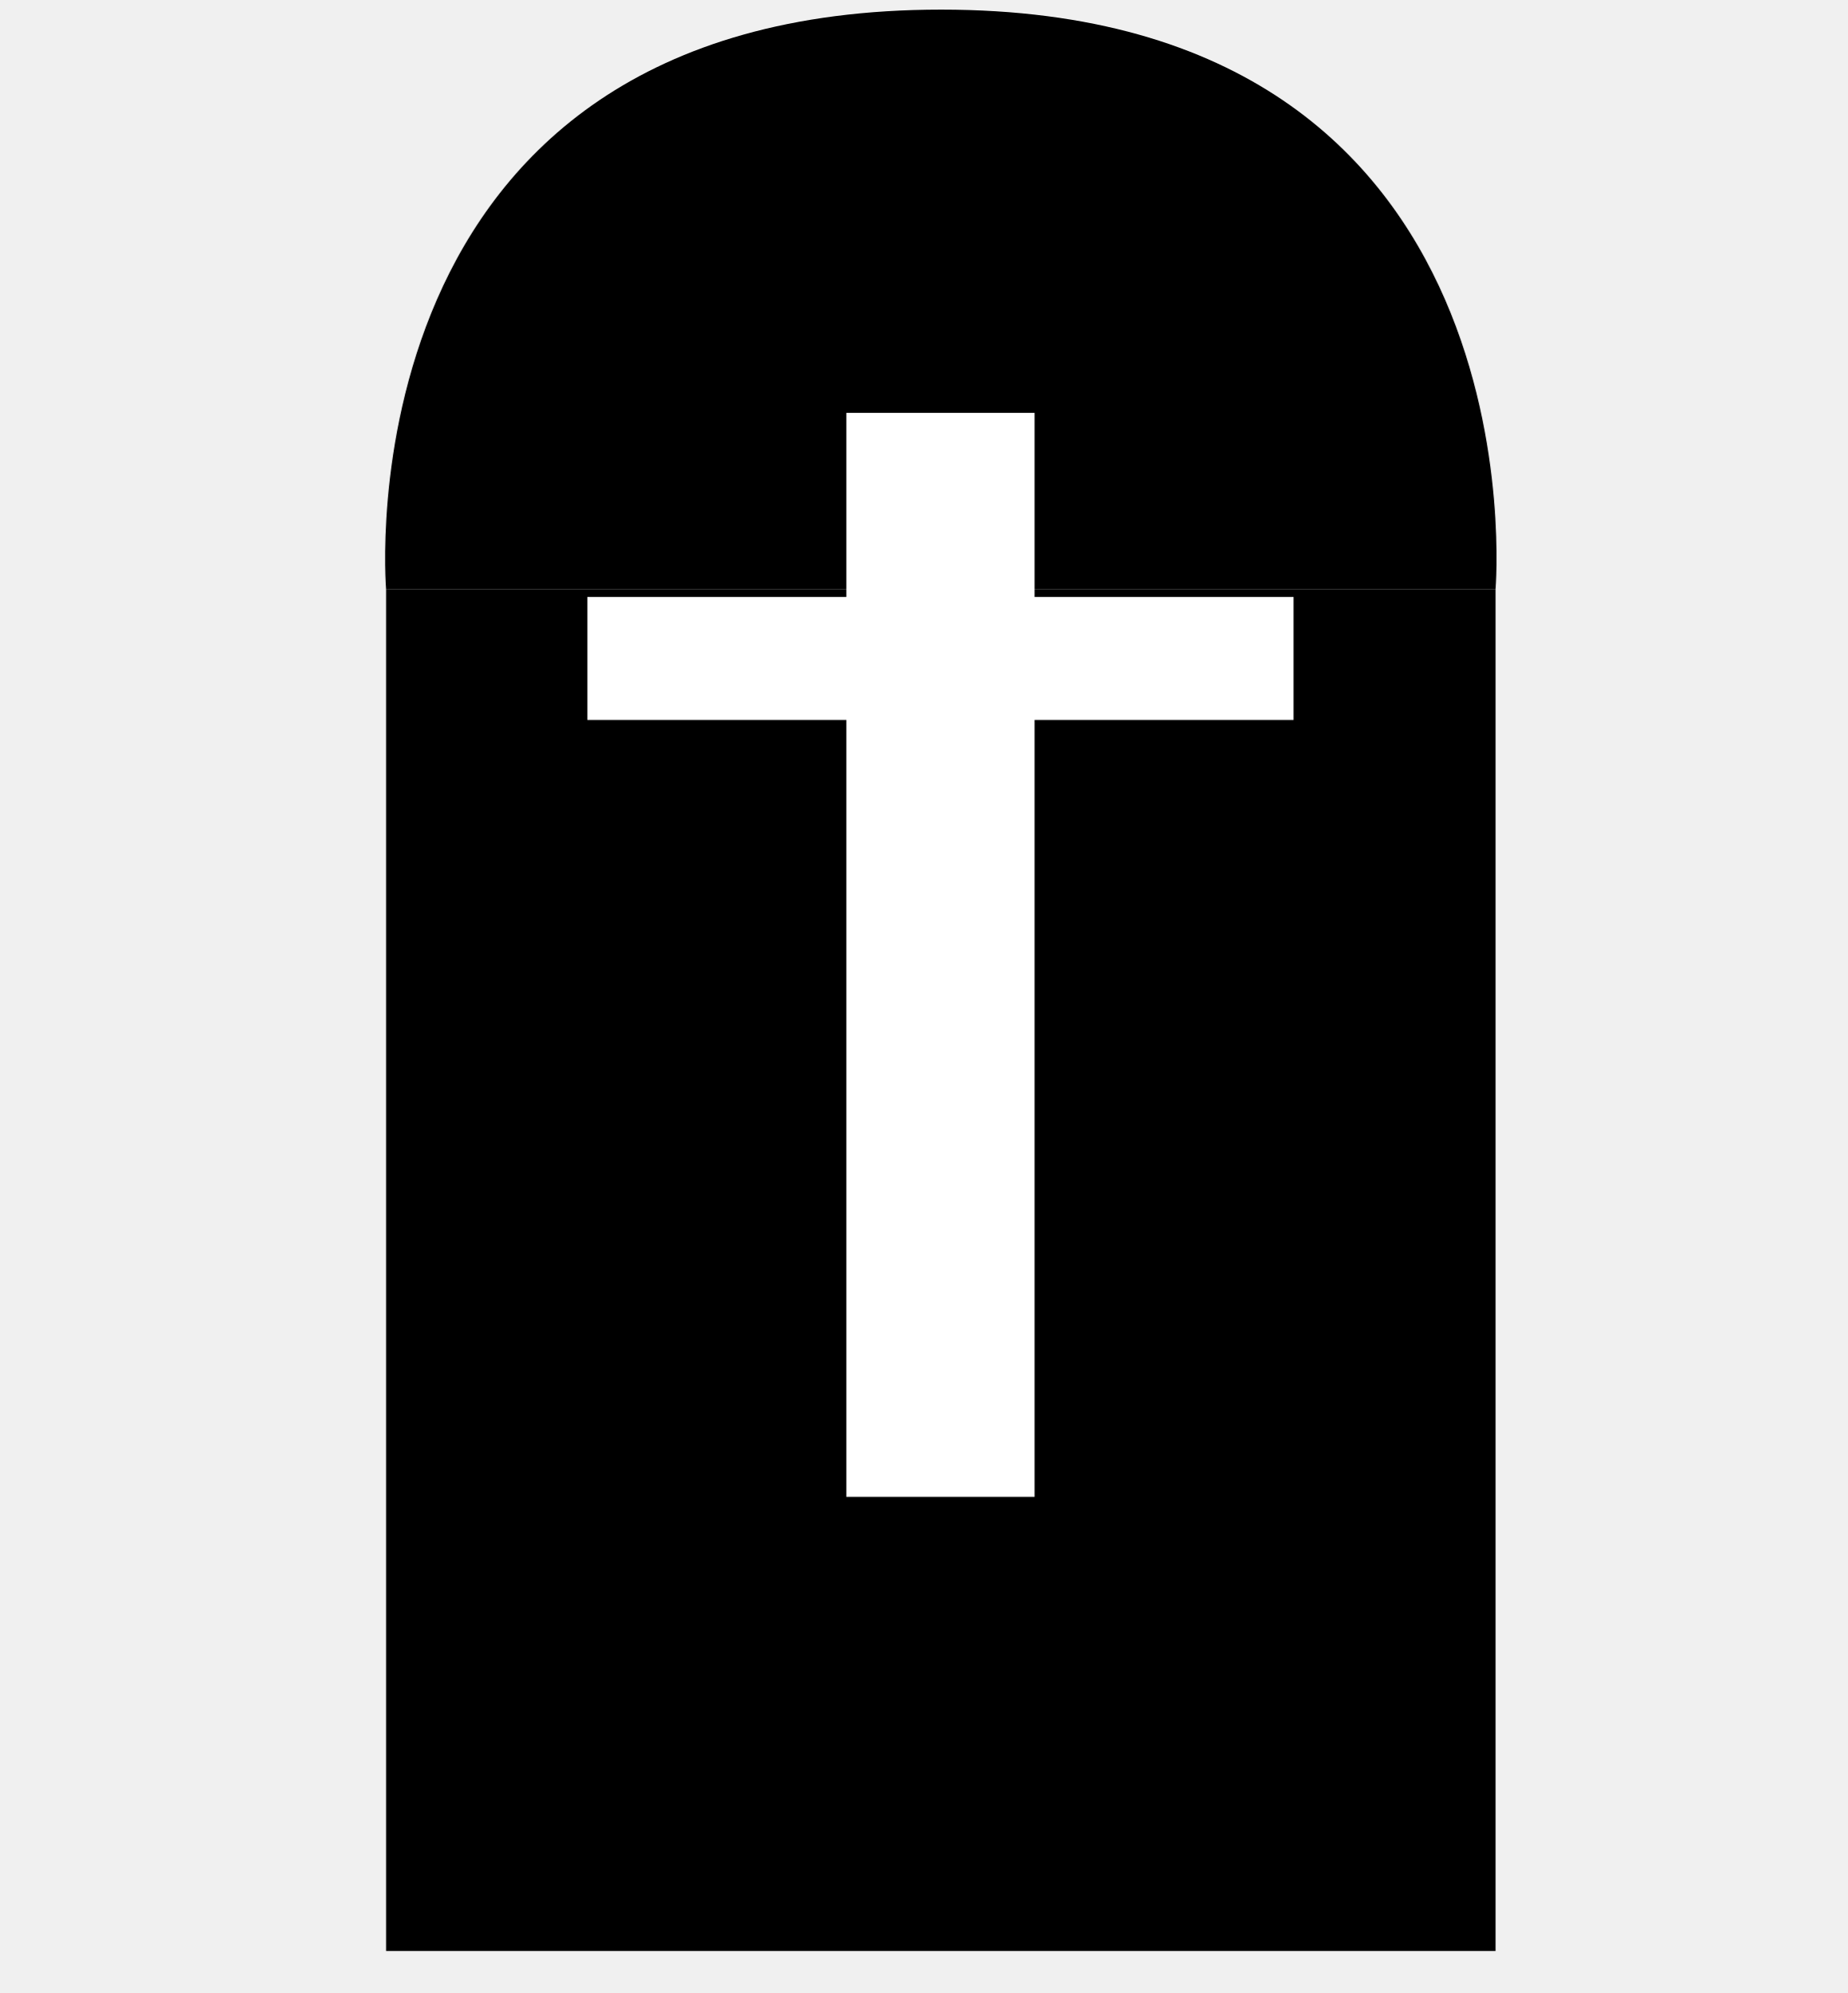
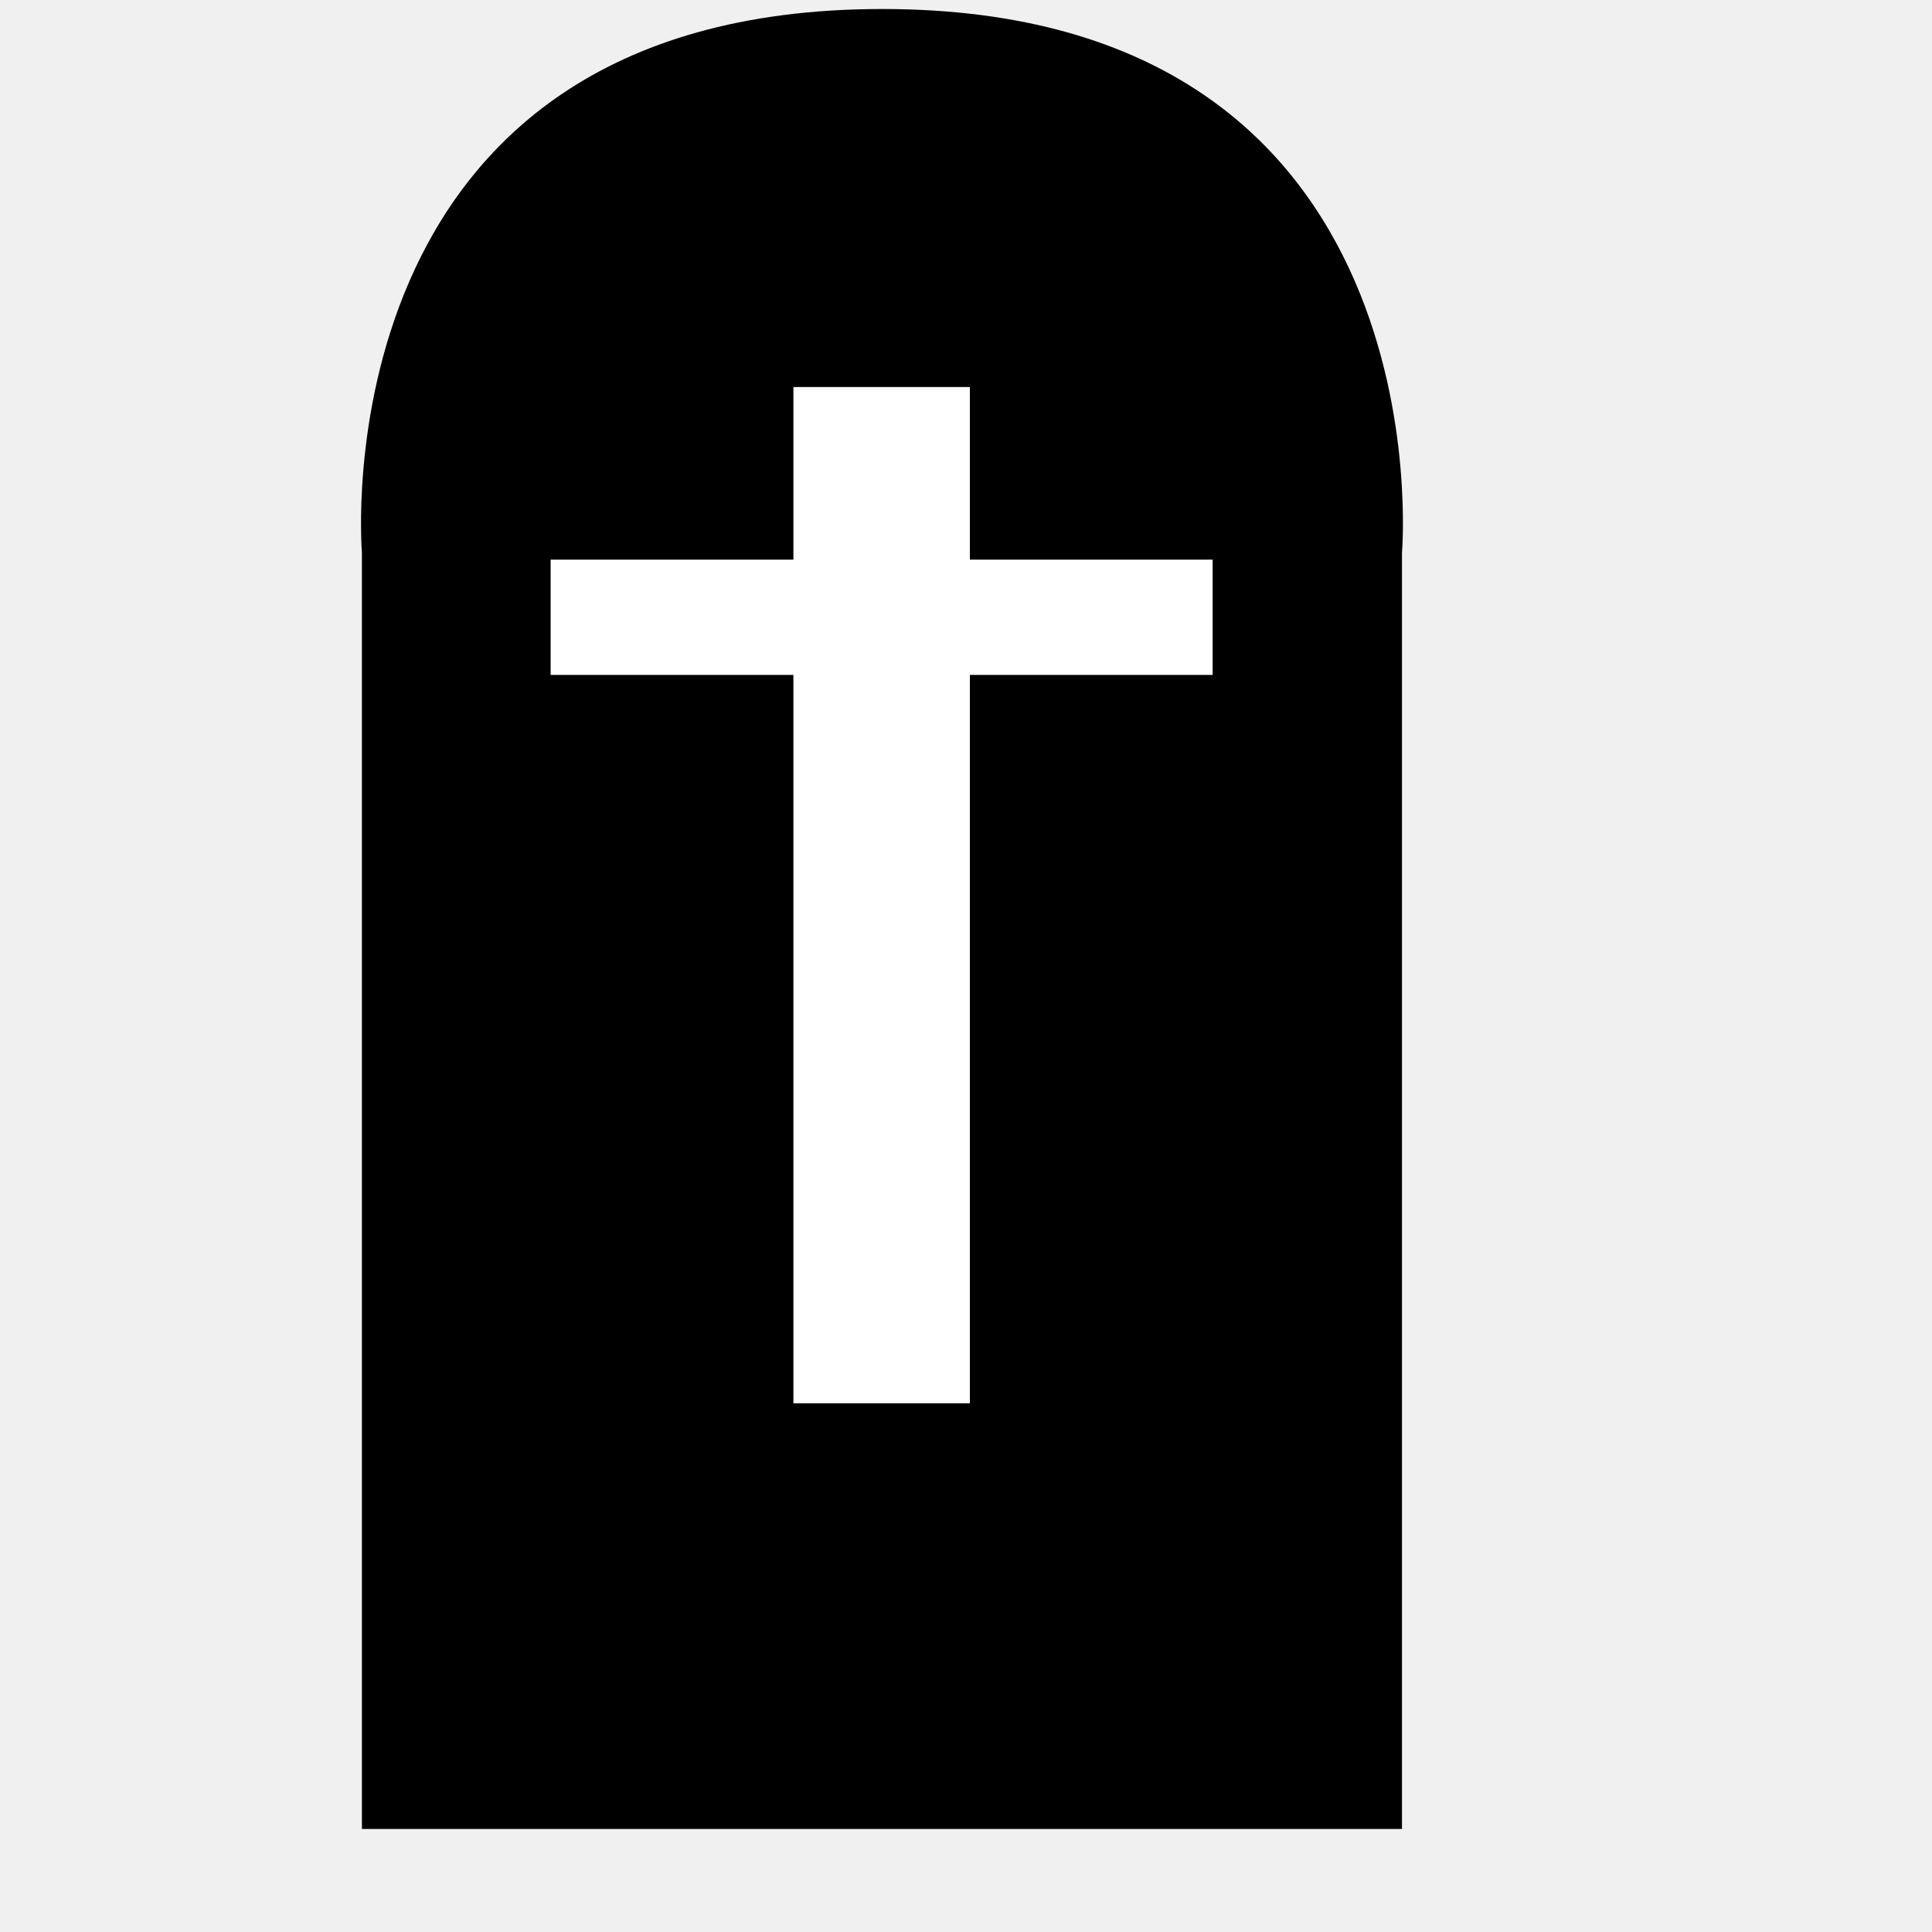
- <svg xmlns="http://www.w3.org/2000/svg" version="1.1" id="tomb" x="0px" y="0px" viewBox="0 0 269 290" style="enable-background:new 0 0 269 290;" xml:space="preserve">
+ <svg xmlns="http://www.w3.org/2000/svg" version="1.1" id="tomb" x="0px" y="0px" viewBox="0 0 300 300" style="enable-background:new 0 0 269 290;" xml:space="preserve">
  <style type="text/css">
	.st0{fill:#FFFFFF;}
	#tomb:hover {cursor: pointer; }
	#tomb:hover {fill: #333;}
</style>
  <rect x="56.2" y="85.8" width="161.5" height="198.2" />
  <path d="M56.2,85.8h161.5c0,0,7.3-84.4-80.7-84.4S56.2,85.8,56.2,85.8z" />
  <g id="cross">
    <g>
      <rect x="123.2" y="60.1" class="st0" width="27.4" height="157.8" />
    </g>
    <g>
      <rect x="85.5" y="86.9" class="st0" width="102.8" height="17.9" />
    </g>
  </g>
</svg>
